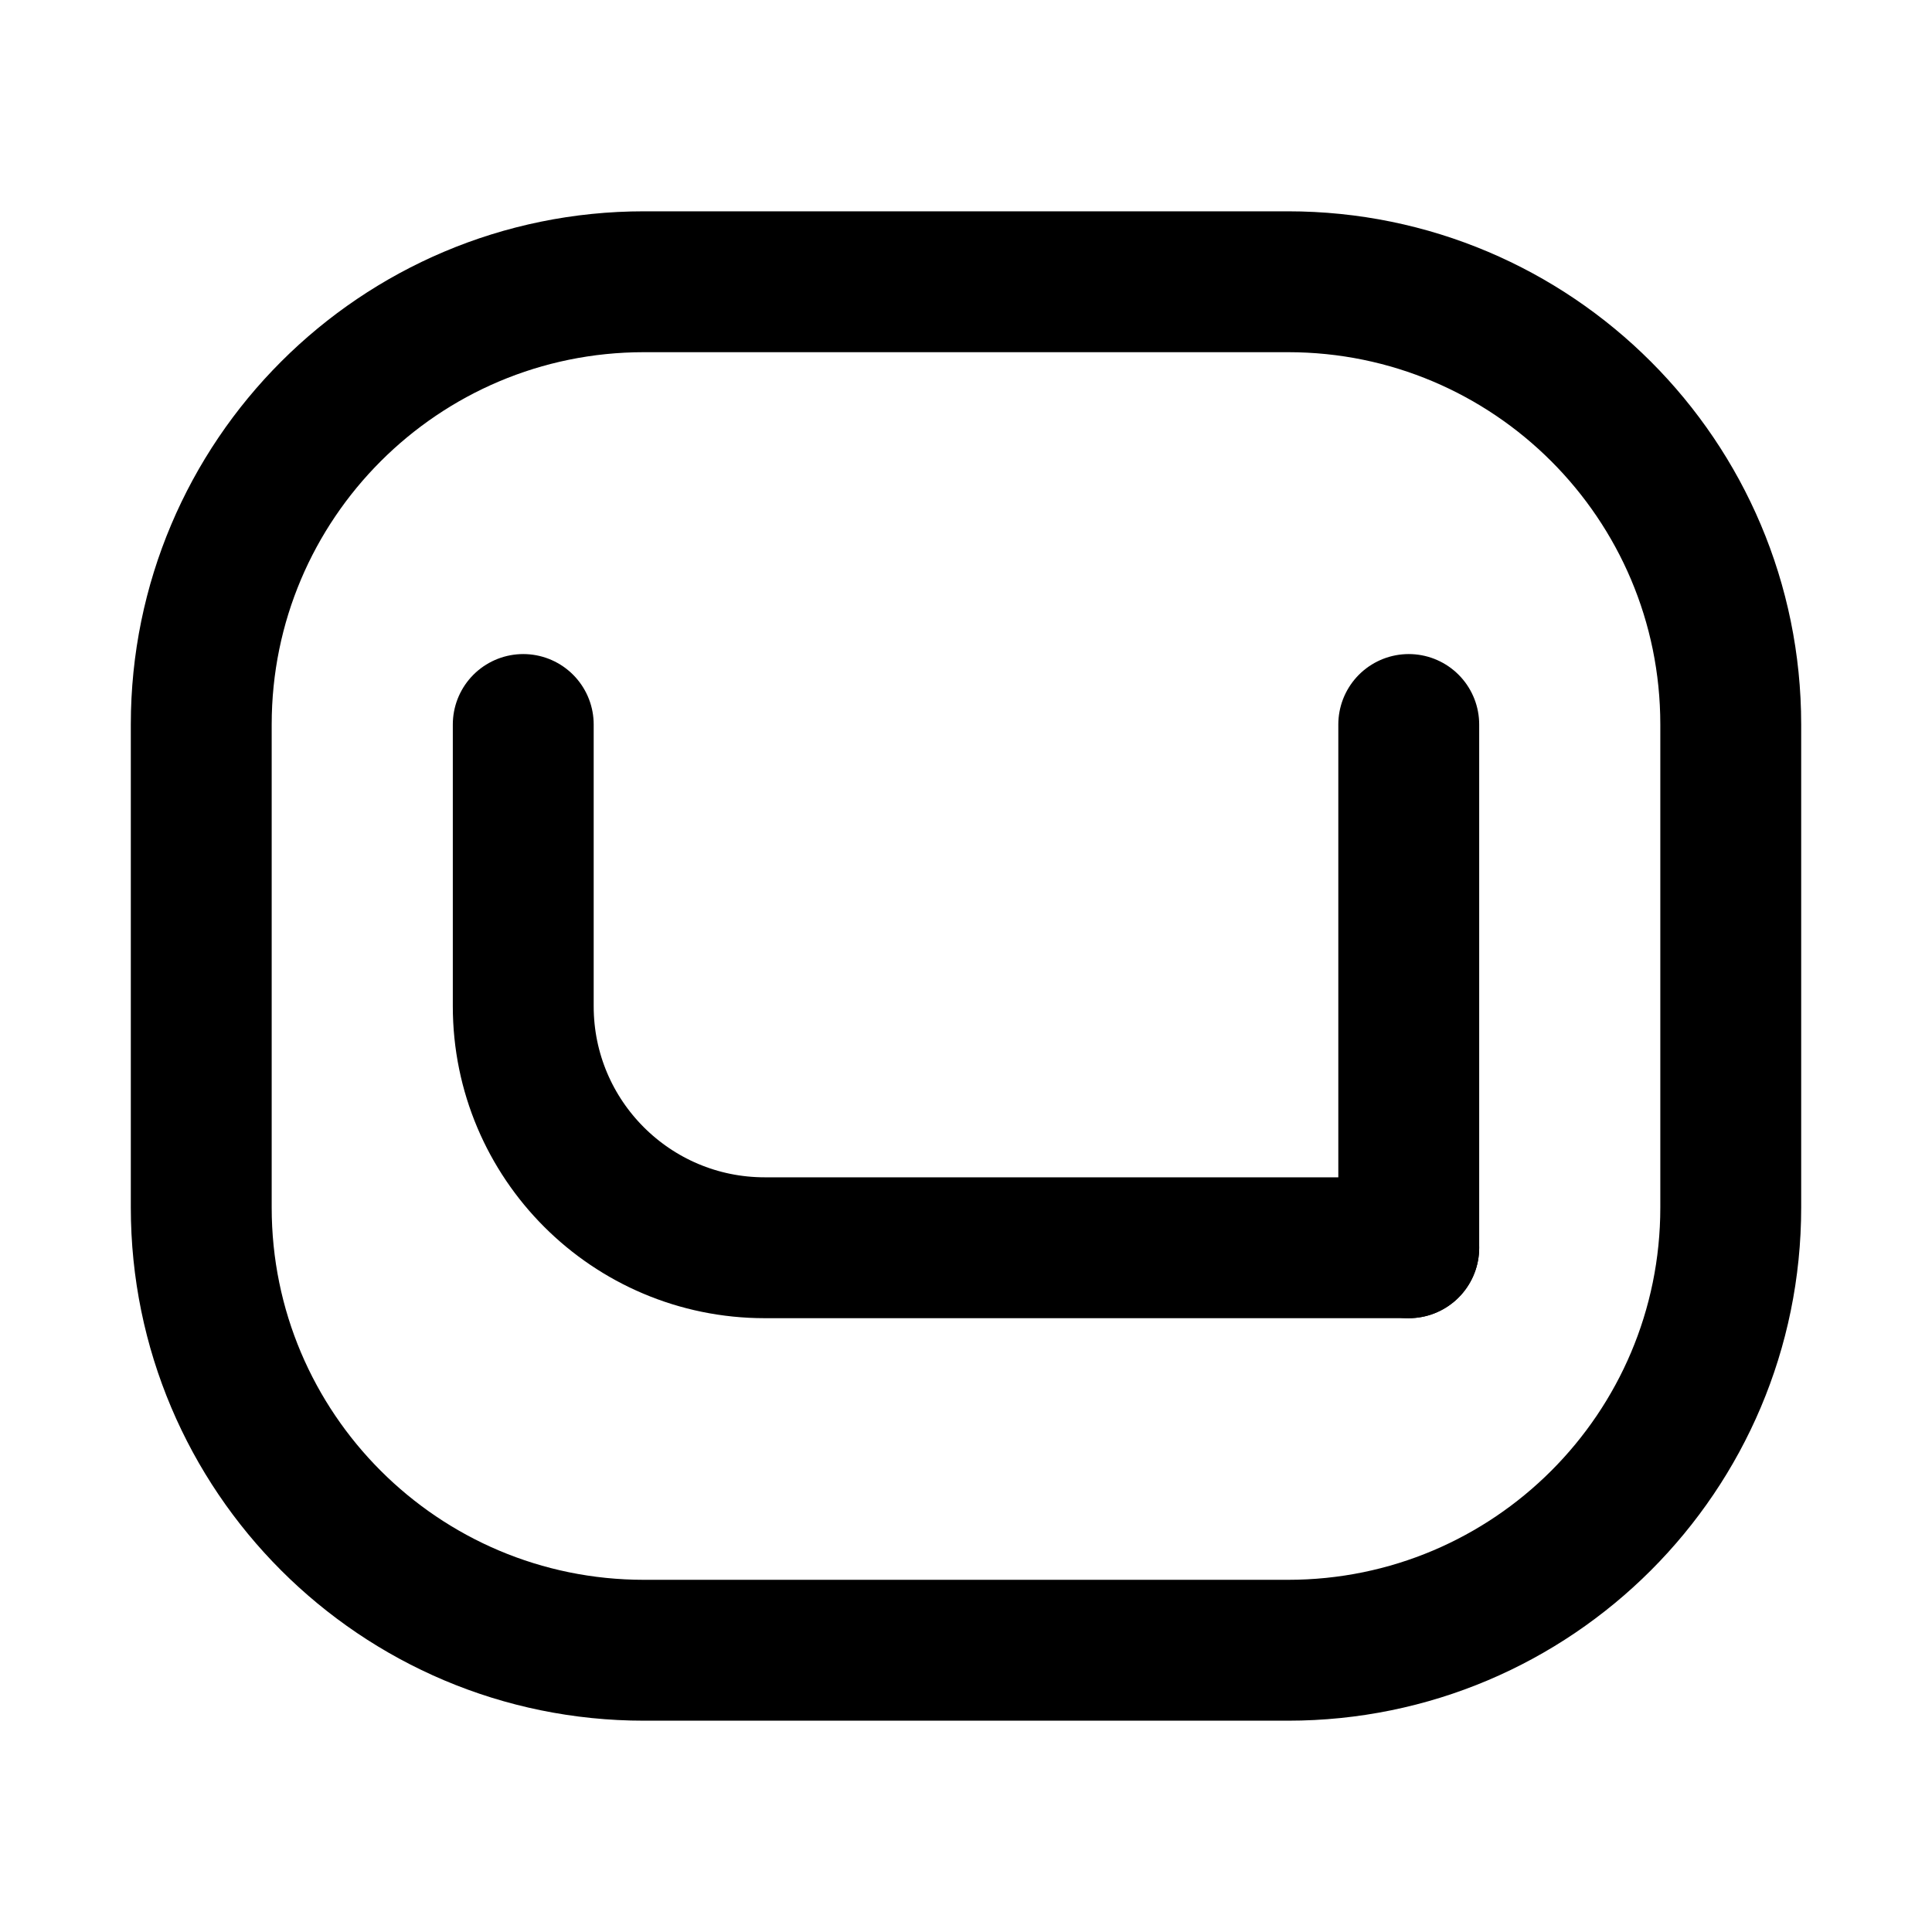
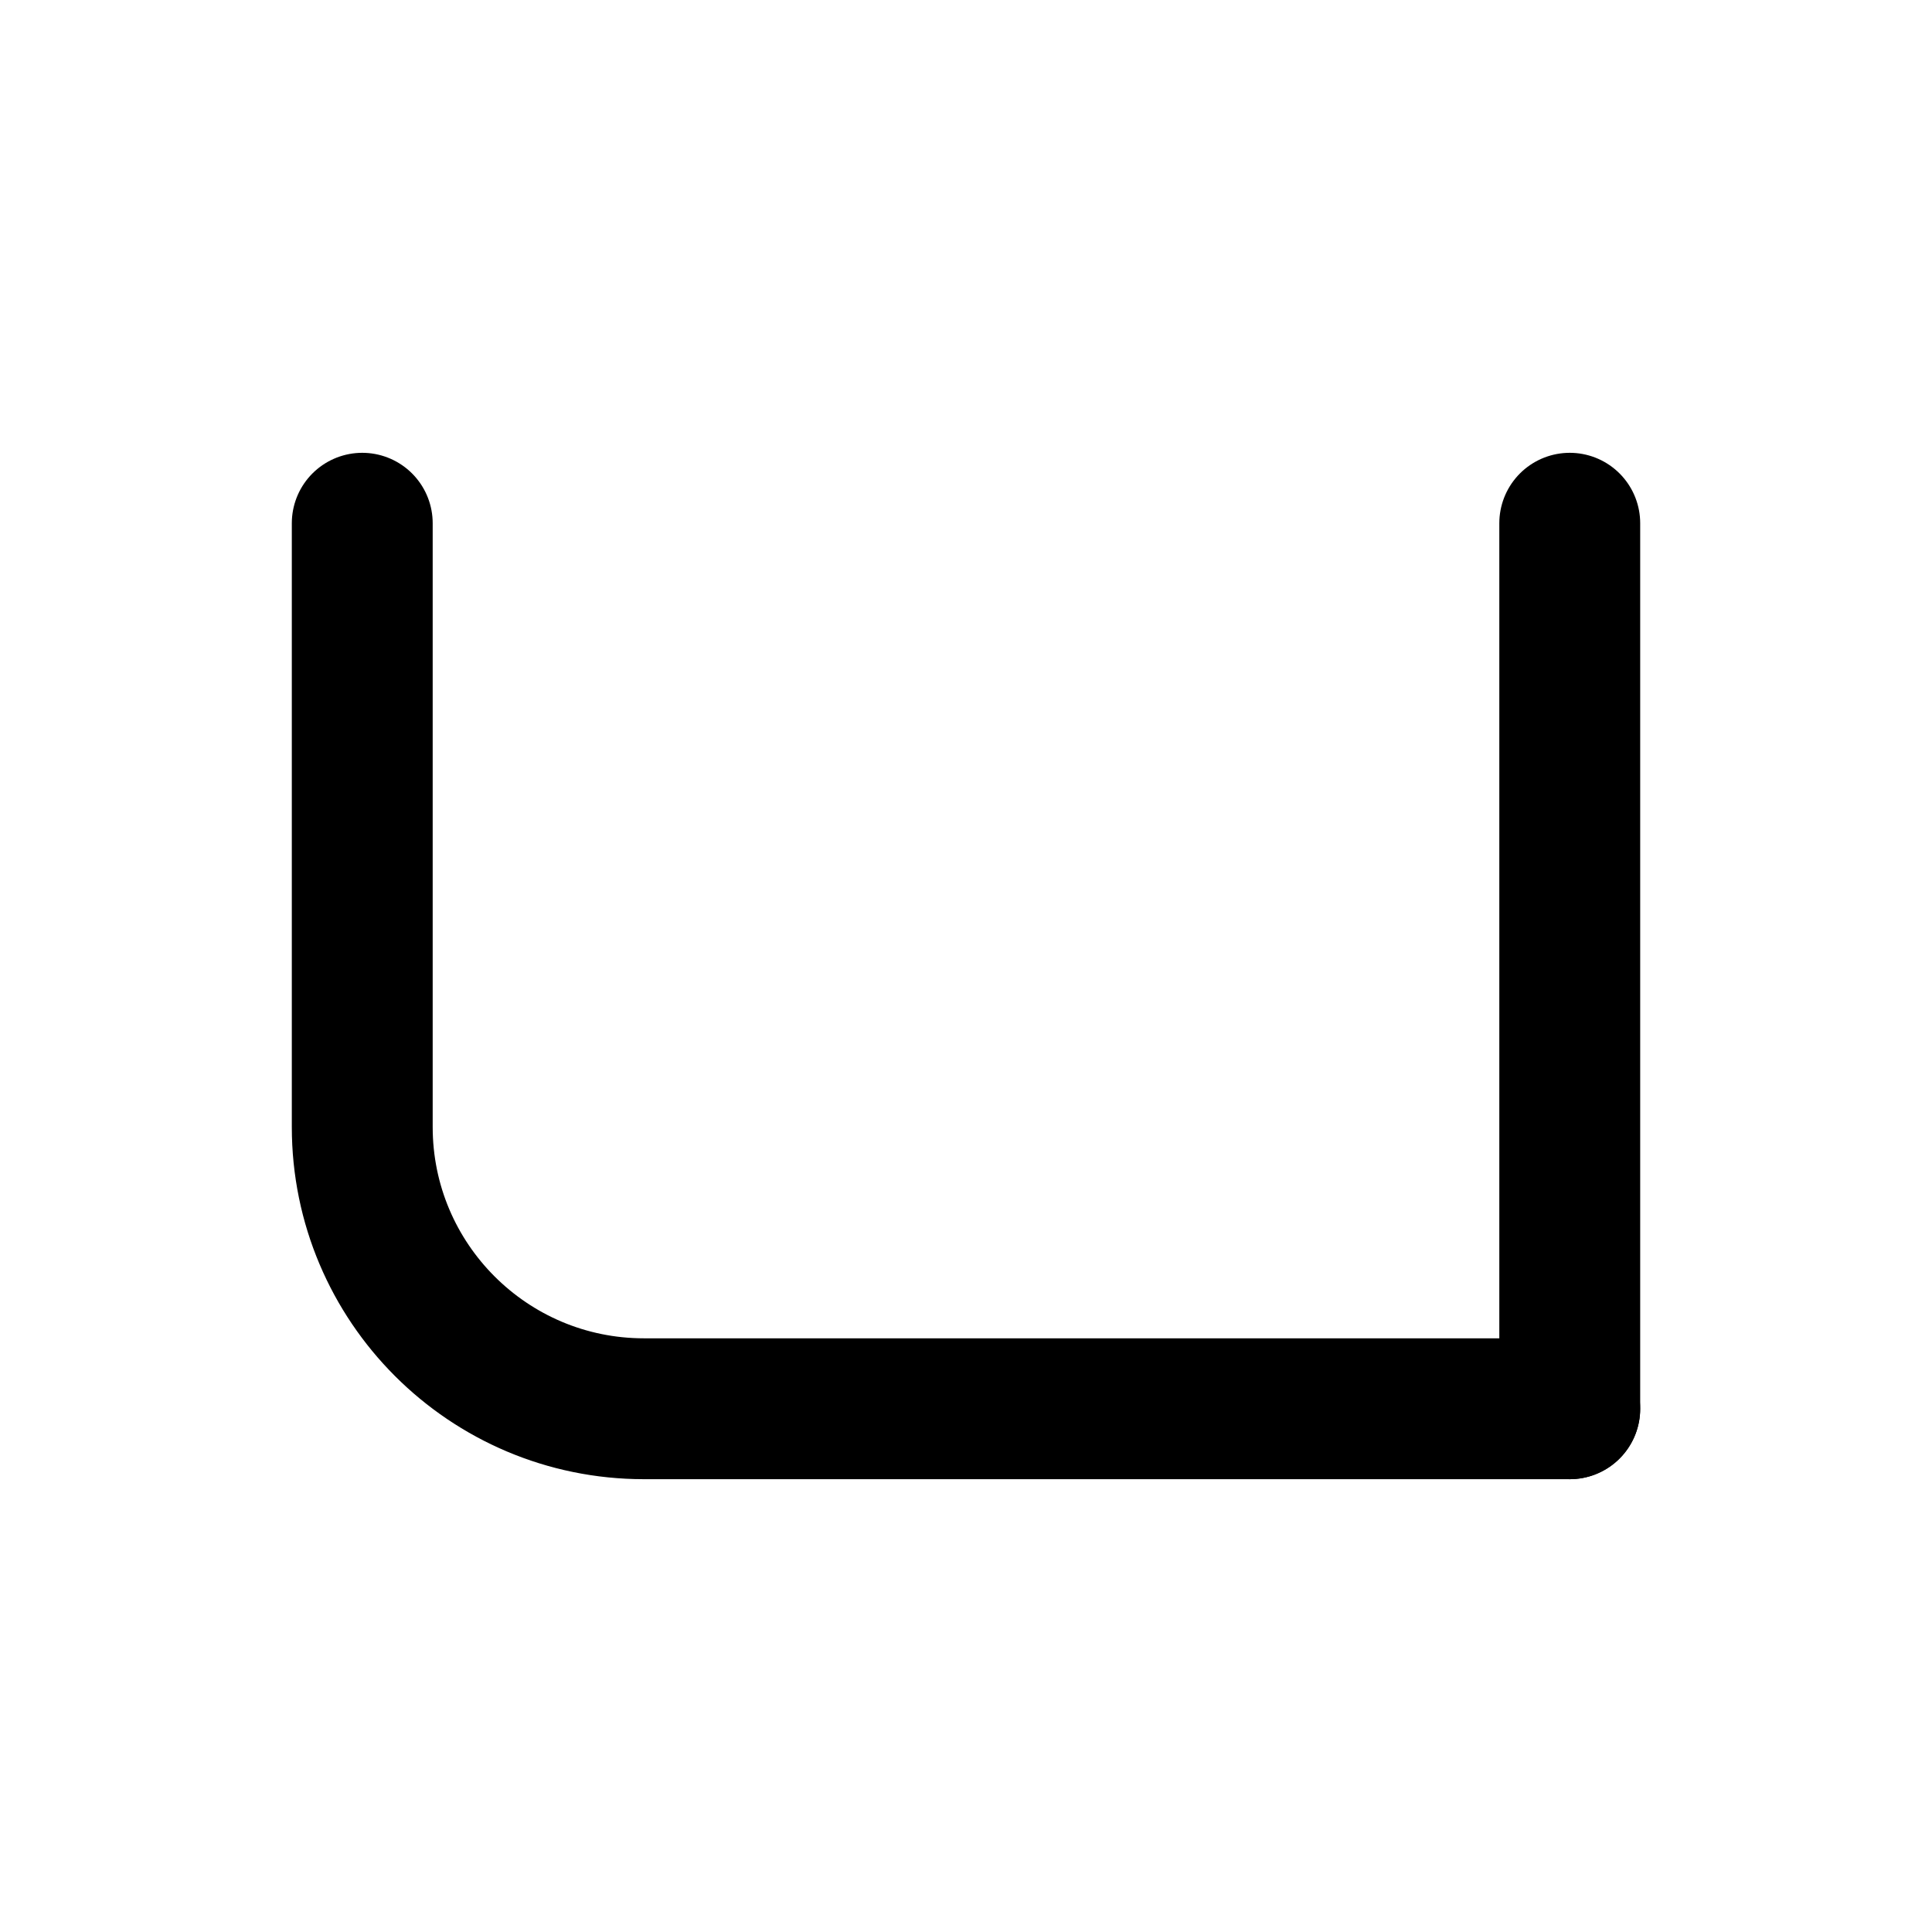
<svg xmlns="http://www.w3.org/2000/svg" viewBox="0 0 24 24" fill="none" stroke="currentColor" stroke-width="1.75" stroke-linecap="round" stroke-linejoin="round">
-   <path d="M2.5 9 A5.5 5.5 0 0 1 8 3.5 L16 3.5 A5.5 5.5 0 0 1 21.5 9 L21.5 15 A5.5 5.5 0 0 1 16 20.5 L8 20.5 A5.5 5.5 0 0 1 2.5 15 Z" />
-   <path d="M6.5 9 L6.5 12.5 A3 3 0 0 0 9.5 15.5 L17.5 15.5" />
-   <path d="M17.5 9 L17.5 15.5" />
+   <path d="M4.5 6.5 L4.5 14 A3.5 3.5 0 0 0 8 17.5 L19.5 17.5" />
+   <path d="M19.5 6.5 L19.5 17.5" />
</svg>
